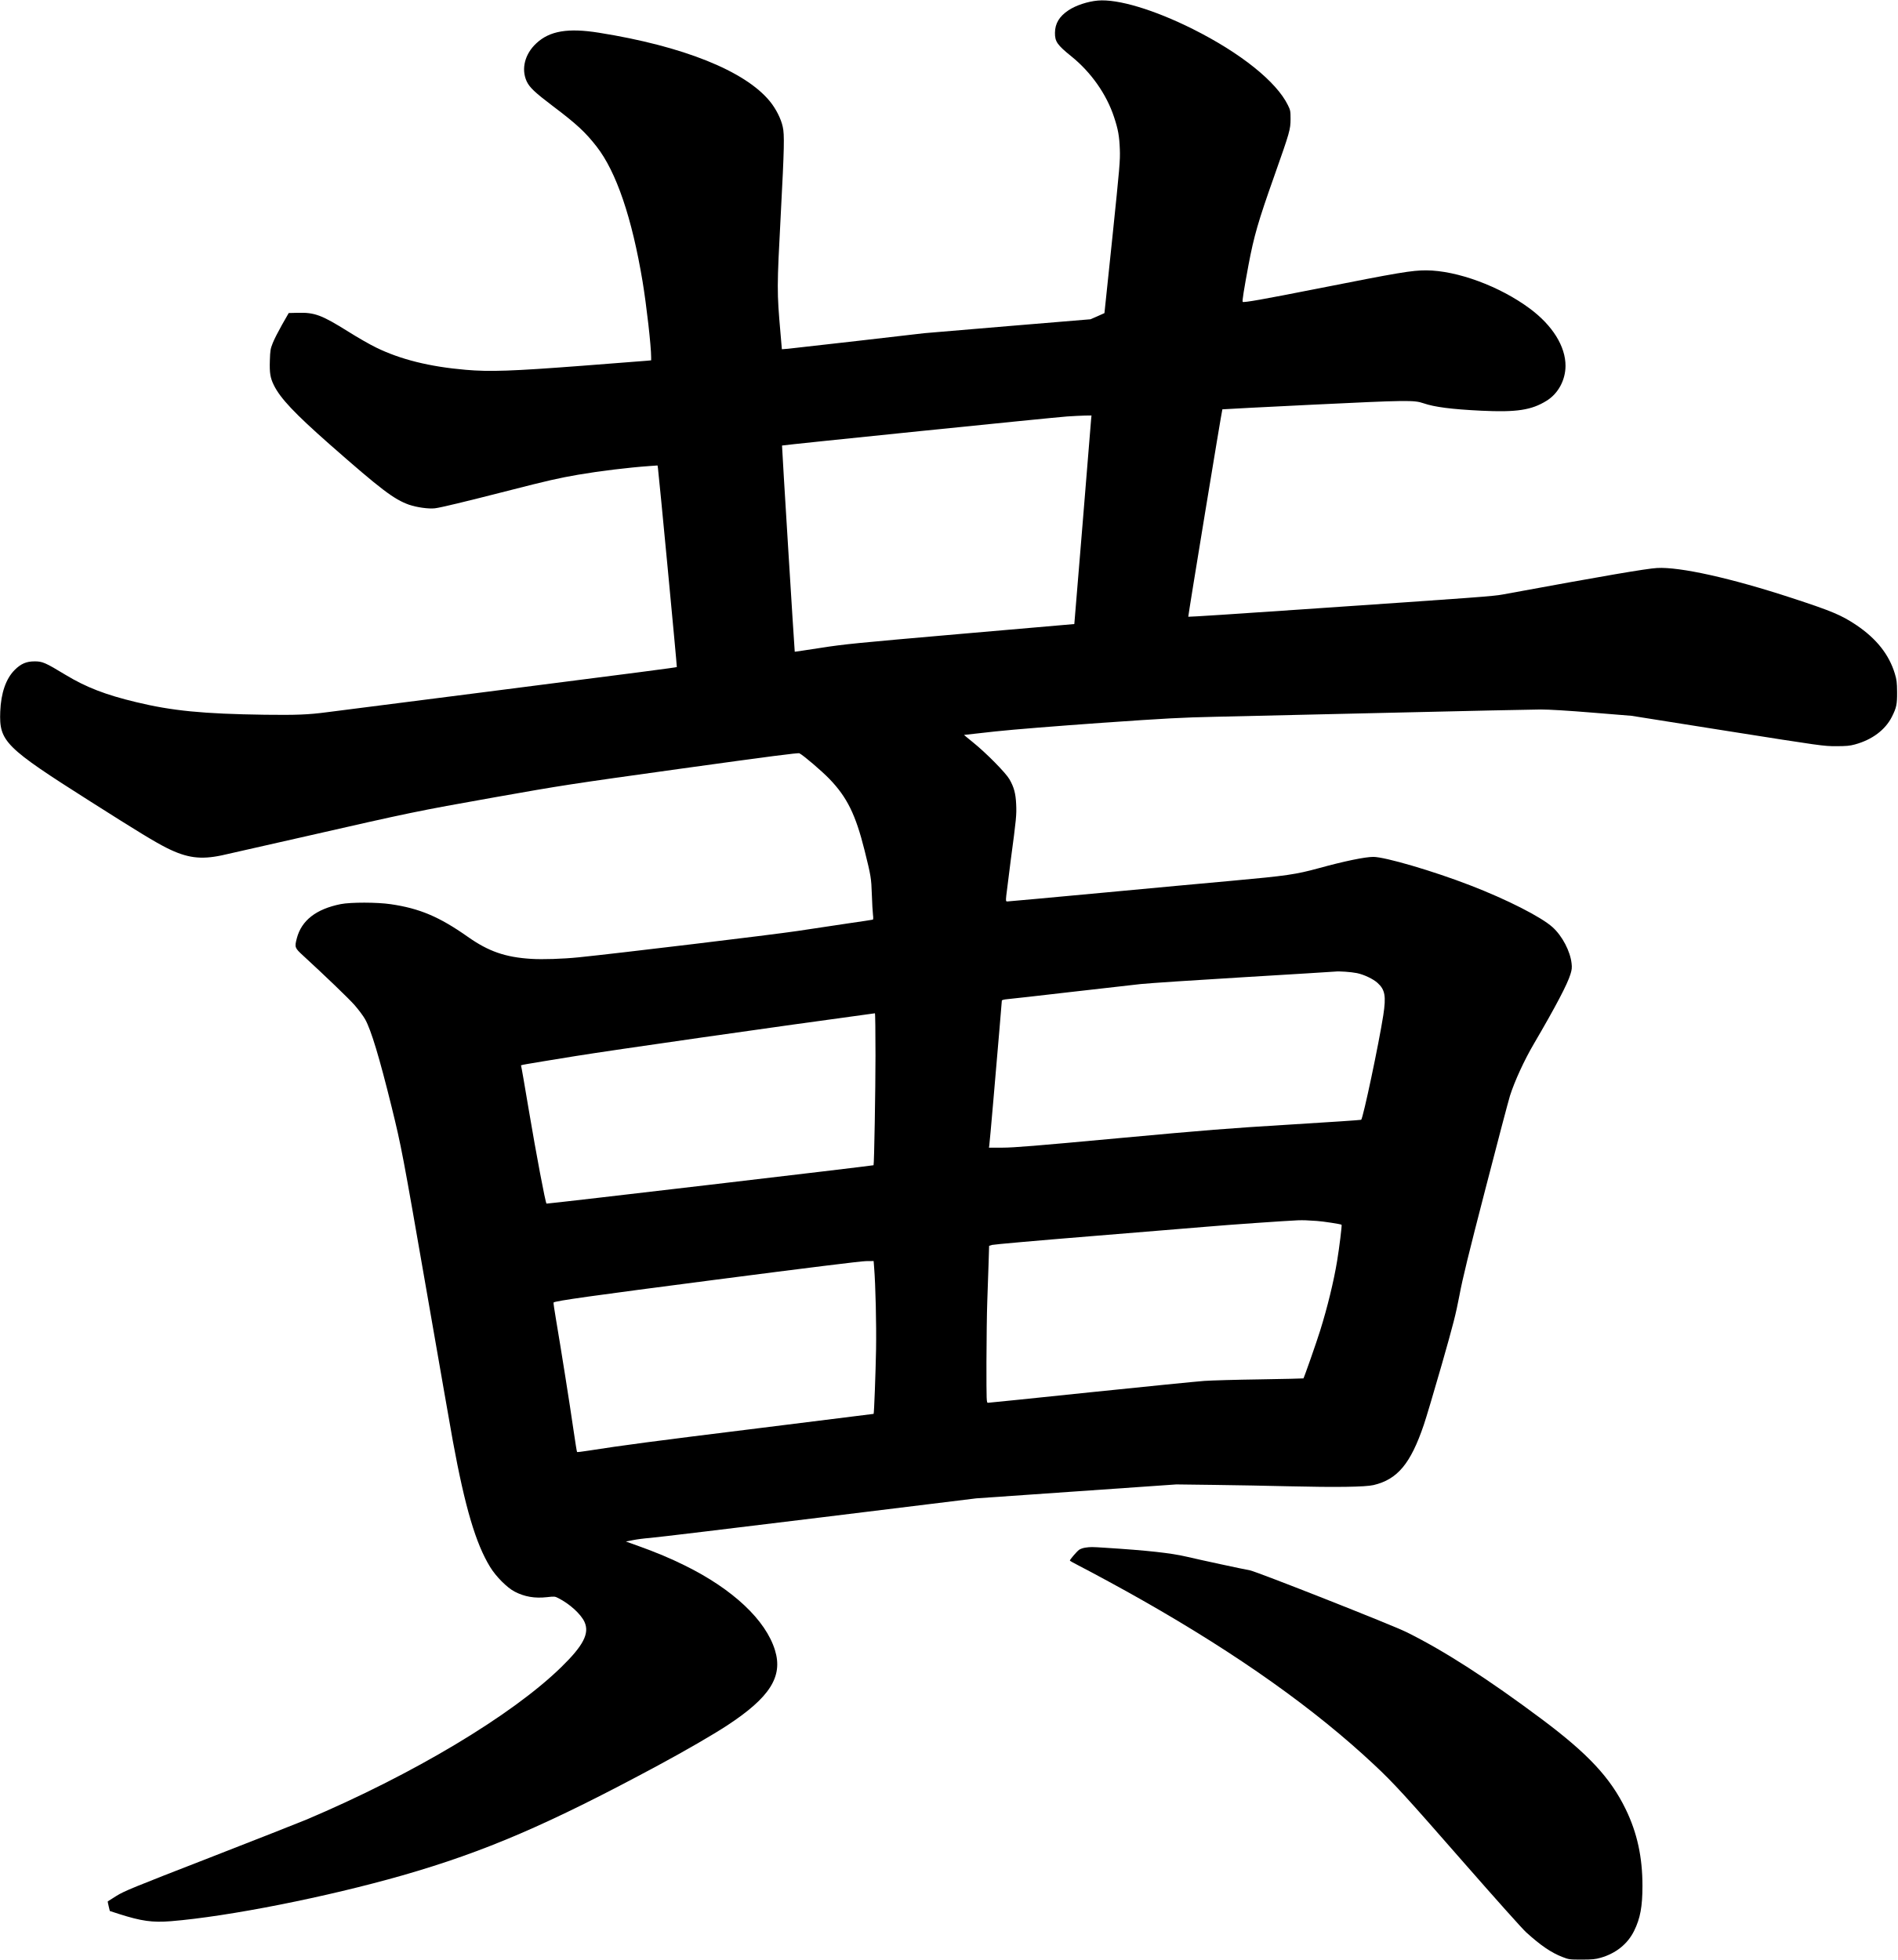
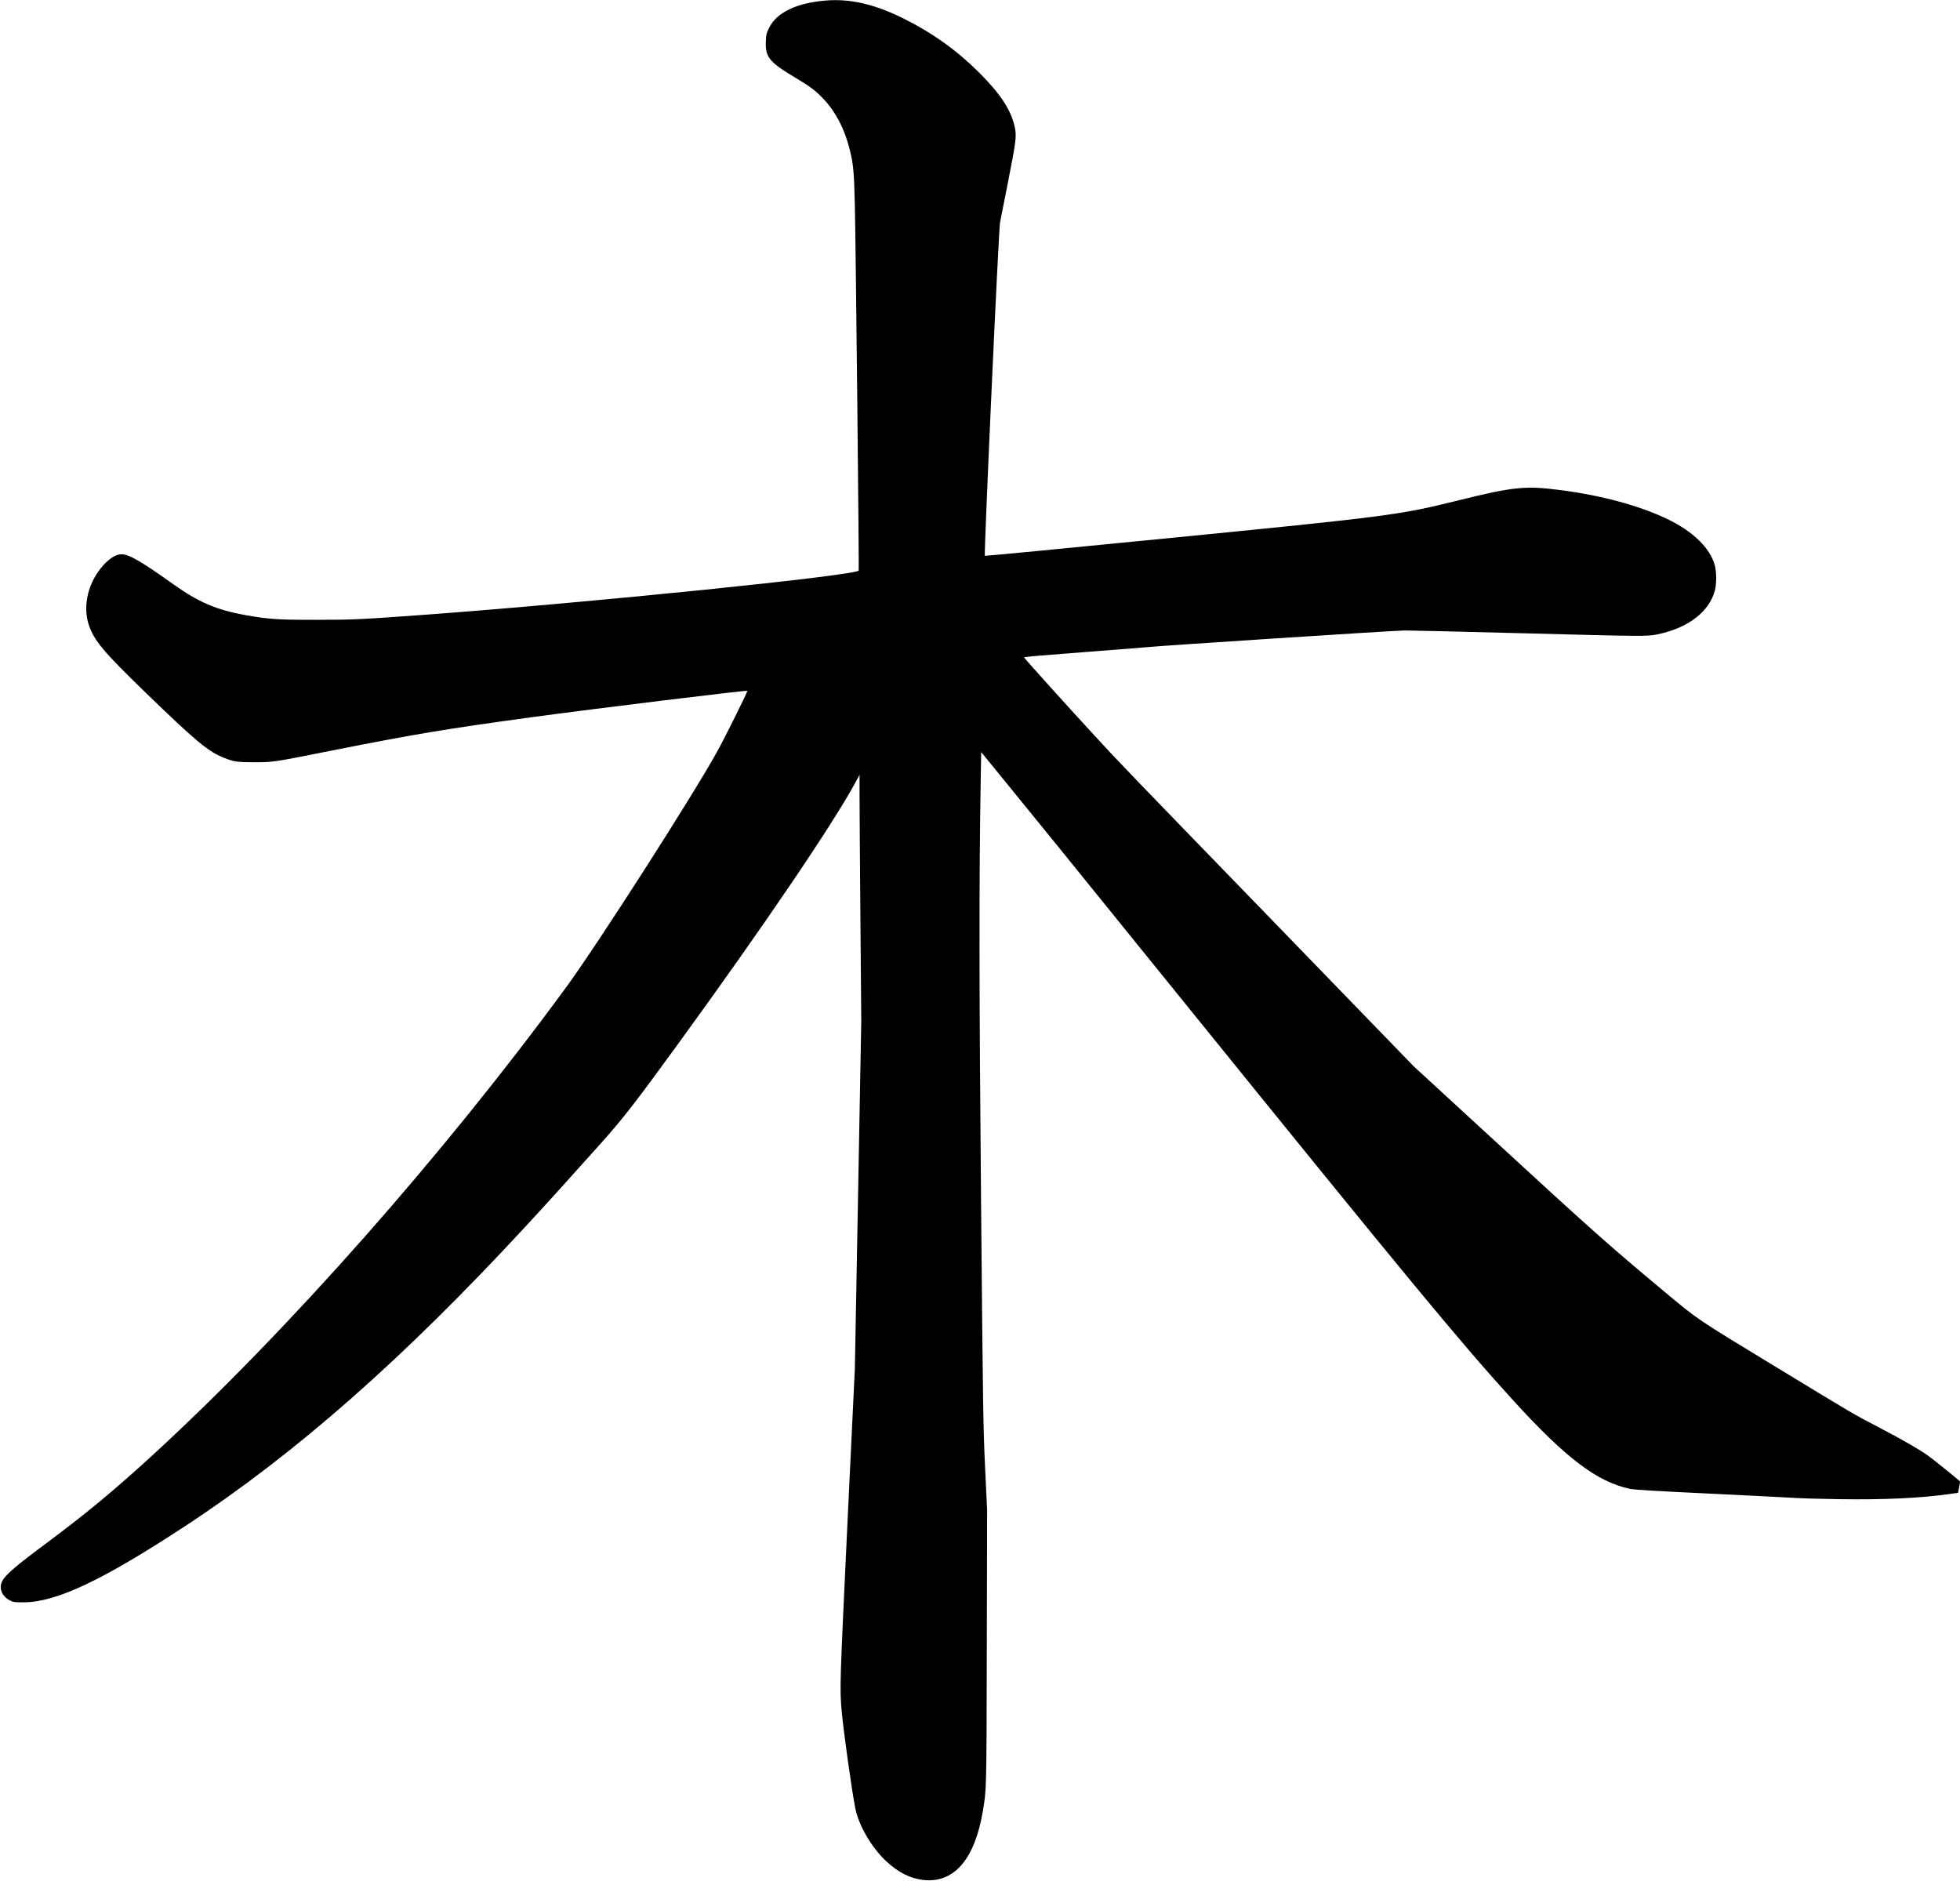
- <svg xmlns="http://www.w3.org/2000/svg" width="2343px" height="2420px" viewBox="0 0 2343 2420" version="1.1">
+ <svg xmlns="http://www.w3.org/2000/svg" width="2506px" height="2404px" viewBox="0 0 2506 2404" version="1.1">
  <defs />
  <g id="Page-1" stroke="none" stroke-width="1" fill="none" fill-rule="evenodd">
-     <g id="Group" transform="translate(1171.35, 1210) scale(1, -1) translate(-1171.35, -1210) translate(0.2, 0.5)" fill="#000000">
-       <path d="M1355.3,2418.8 C1342.9,2417.7 1328.2,2412.9 1319.1,2406.8 C1307.8,2399.3 1302.5,2390.5 1302.4,2379 C1302.3,2368.1 1305.2,2364 1322.8,2349.8 C1346.9,2330.3 1366,2303.3 1375.3,2275.1 C1380.4,2259.8 1381.9,2251.4 1382.5,2235 C1383,2221 1382.3,2213.6 1373.3,2126.5 C1368,2075.1 1363.6,2033 1363.5,2032.9 C1363.4,2032.8 1359.5,2031.1 1354.8,2029 L1346.3,2025.3 L1246.4,2017 C1191.5,2012.4 1144,2008.4 1140.9,2008.1 C1137.8,2007.7 1100.4,2003.4 1057.8,1998.5 C1015.2,1993.6 976.9,1989.3 972.8,1988.9 L965.2,1988.3 L963.5,2008.1 C959,2059.9 959,2063.6 963.9,2156 C968.2,2237.3 968.5,2253.2 966.3,2262.9 C964.2,2272.8 957.8,2285.4 950.3,2294.5 C919.7,2331.9 843.4,2362.5 739.3,2379.1 C701.2,2385.2 678.5,2381.4 662.1,2366.1 C647.8,2352.9 643.1,2334.4 650.1,2319.1 C653.6,2311.6 660.1,2305.4 682.3,2288.6 C712,2266.2 722.5,2256.4 736.5,2238.5 C760.8,2207.3 780.1,2150.6 793.2,2072 C798.1,2042.2 803.8,1992.4 803.8,1978.3 L803.8,1974.6 L798.6,1974.1 C795.7,1973.8 759.8,1971 718.8,1967.9 C632.4,1961.3 604.5,1960.3 574.8,1962.9 C530.3,1966.7 494.2,1975.7 464.2,1990.4 C456.5,1994.1 441.2,2002.9 430.1,2009.9 C397,2030.6 388.5,2033.8 367.5,2033.3 L356.3,2033 L348,2018.5 C343.5,2010.5 338.3,2000.4 336.6,1996 C333.7,1988.7 333.4,1986.8 333,1974.4 C332.5,1958.9 333.5,1953 337.9,1944 C345.9,1927.7 363.6,1909 406.8,1870.9 C470.6,1814.8 486.2,1803 504.9,1796.3 C514.2,1793.1 529,1791 536.7,1791.9 C543.8,1792.7 574,1800 626.8,1813.5 C675.9,1826.1 689.6,1829.2 713.8,1833.4 C740.2,1837.9 775.1,1842.2 802,1844.1 L811.7,1844.8 L812.2,1841.4 C813.1,1836.1 835.9,1596.2 835.5,1595.9 C835,1595.4 788.7,1589.3 598.3,1565 C497.1,1552.1 409.4,1540.9 403.3,1540.1 C380.8,1537.1 365.4,1536.5 326.8,1537 C250.4,1538.1 212.5,1541.8 167.8,1552.6 C130.2,1561.6 106.2,1570.9 81,1586.1 C55.6,1601.5 52.1,1603 42.3,1602.9 C32.3,1602.9 25.5,1599.9 17.9,1592.3 C7.1,1581.5 1,1563.8 0.1,1540.9 C-1.3,1504 5.6,1497 111.3,1430 C171.3,1391.9 191.1,1379.9 205.8,1372.5 C230.6,1360.1 247.5,1357.9 273.6,1363.4 C281.1,1365 327.8,1375.6 377.4,1386.9 C506.8,1416.4 513.8,1417.9 610.1,1435 C694.6,1450 701.8,1451.1 841.1,1470.5 C951.4,1485.8 985.4,1490.2 986.9,1489.4 C992.2,1486.6 1014.4,1467.6 1023.9,1457.8 C1045.7,1435.2 1056.3,1413.7 1067.3,1369.6 C1075.2,1337.9 1075.6,1335.4 1076.3,1315 C1076.6,1304.6 1077.3,1293.4 1077.7,1290.1 C1078.2,1286.2 1078.1,1284.2 1077.4,1284 C1076.8,1283.8 1063.7,1281.8 1048.3,1279.6 C1032.9,1277.3 1004.1,1273 984.3,1270 C955.2,1265.6 760.9,1242.2 714.3,1237.5 C694.5,1235.5 669.6,1234.7 655.6,1235.6 C623.6,1237.6 603,1244.8 577.3,1262.9 C542.2,1287.6 517.9,1297.9 482.2,1303.1 C465.5,1305.6 432.6,1305.6 420.5,1303.2 C390.1,1297.1 372.1,1283.1 366.3,1261 C363.4,1249.9 363.7,1249.1 374.1,1239.6 C401.2,1214.7 430.2,1186.9 437.7,1178.4 C442.4,1173 448.3,1165.2 450.7,1160.9 C458.1,1147.6 468.3,1113.7 483.3,1053 C495.5,1003.3 496.7,997 526.8,824 C542.8,732.2 557.2,649.6 558.9,640.5 C574,558.3 587.3,513.5 605,484.7 C612.2,472.9 626,459.1 635.3,454.3 C647.5,448 660,445.8 675.2,447.5 C684.1,448.5 685,448.5 689,446.4 C703.1,439.3 717,426.7 721.5,416.9 C727.9,402.8 720.2,387.8 692.7,361 C631.6,301.4 509.6,228.5 377.8,172.7 C368.7,168.9 314.7,147.7 257.8,125.5 C163.6,88.9 153.4,84.7 143.8,78.8 C138,75.2 133.1,72.1 132.9,71.9 C132.7,71.7 133.2,69 134,65.8 L135.4,60 L146.8,56.3 C174.4,47.5 187.9,45.6 210.8,47.4 C282,53.2 403.1,77.2 496.8,104 C598.9,133.3 677.4,167.1 812.8,240 C846.4,258.1 879.9,277.5 897.8,289.2 C950.5,323.8 966.7,349.4 956.7,382 C945.3,419.2 904.8,457.3 845.6,486.5 C827.2,495.6 810.4,502.6 788.5,510.5 L772.6,516.2 L781.3,517.9 C786.1,518.9 795.5,520.1 802.2,520.6 C808.9,521.1 902.3,532.3 1009.8,545.5 L1205.3,569.5 L1328.8,578.1 L1452.3,586.7 L1499.3,586.1 C1525.2,585.8 1566.3,585 1590.8,584.4 C1649.2,583 1685.7,583.5 1695.8,585.9 C1725.3,592.9 1741.5,612.2 1757.8,660.2 C1760.6,668.3 1770.5,701.6 1779.8,734 C1794.4,785.1 1797.3,796.6 1801.8,820 C1805.7,840.9 1813,870.8 1833.9,951.5 C1848.7,1009 1862.4,1060.7 1864.2,1066.5 C1869.9,1084.5 1881.9,1110.6 1893.9,1131 C1920.8,1177 1935.2,1204.4 1938.9,1216.7 C1940.6,1222.1 1940.9,1224.9 1940.3,1229.9 C1938.7,1244.9 1928.8,1263.9 1916.8,1274.7 C1902.9,1287.3 1860.3,1309 1814.8,1326.5 C1769.3,1344.1 1709.9,1361.5 1695.5,1361.5 C1685.3,1361.5 1660,1356.3 1628.3,1347.6 C1599.8,1339.8 1588.8,1338.2 1520.8,1332 C1493.6,1329.6 1420.6,1322.8 1358.6,1317 C1296.6,1311.2 1244.9,1306.5 1243.8,1306.5 C1241.7,1306.5 1241.6,1306.8 1242.3,1313.8 C1242.7,1317.7 1245.2,1337.4 1247.8,1357.5 C1254.7,1408.8 1255.1,1413.5 1254.5,1426.5 C1253.9,1439.8 1251.8,1447.7 1246.1,1457.5 C1241.5,1465.4 1217.5,1489.8 1201.1,1503 C1195,1507.9 1190,1512.1 1190.1,1512.1 C1190.2,1512.2 1207.6,1514.1 1228.8,1516.4 C1252.1,1518.9 1303.9,1523 1359.8,1527 C1440,1532.6 1458.7,1533.6 1500.3,1534.5 C1526.7,1535.1 1624.4,1537.3 1717.3,1539.5 C1810.3,1541.7 1893.5,1543.5 1902.3,1543.5 C1912.3,1543.5 1936.2,1542.1 1966.3,1539.6 L2014.3,1535.7 L2132.8,1516.9 C2249.8,1498.4 2251.5,1498.2 2266.8,1498.2 C2279.3,1498.2 2283.8,1498.6 2290,1500.3 C2311.4,1506.1 2327.6,1518.3 2335.8,1534.5 C2341.5,1545.9 2342.3,1549.9 2342.2,1565 C2342.1,1577.1 2341.7,1580.2 2339.4,1587.8 C2332.3,1611.3 2316.7,1631 2291.9,1647.7 C2273.5,1660 2261.9,1664.9 2212.4,1681.1 C2137.3,1705.7 2073.9,1719.8 2045.8,1718.2 C2032.4,1717.4 1981.9,1708.8 1855.3,1685.5 C1843.4,1683.3 1828.6,1682.2 1605.9,1667 C1529.8,1661.7 1467.3,1657.7 1467,1658 C1466.6,1658.4 1508.5,1913.5 1509.1,1914.1 C1509.3,1914.3 1559.1,1916.8 1619.8,1919.8 C1737.5,1925.5 1745.7,1925.6 1757.4,1921.6 C1771,1916.9 1792,1914.2 1828.8,1912.4 C1872.4,1910.3 1890.9,1913.1 1909.6,1924.8 C1923.8,1933.6 1932.7,1950.2 1932.8,1967.7 C1932.9,1991.8 1916.7,2017.8 1888.6,2038.6 C1851.5,2066.1 1798.9,2085.5 1760.8,2085.7 C1743,2085.7 1727.9,2083.2 1625.8,2063 C1560,2050 1535.3,2045.6 1534.2,2046.8 C1533.4,2047.6 1535.7,2061.9 1541.4,2092.5 C1548.1,2128 1553.3,2146.1 1573.3,2202.5 C1592.5,2256.9 1593.2,2259.5 1593.3,2272.5 C1593.3,2282.4 1593.1,2283.4 1590,2289.7 C1575.8,2318.7 1531.8,2354 1472.7,2383.6 C1424.9,2407.5 1380,2421 1355.3,2418.8 L1355.3,2418.8 Z M1347,1901.3 C1346.8,1898.4 1342,1840.4 1336.5,1772.5 L1326.3,1649 L1185.8,1636.8 C1056.2,1625.5 1042.8,1624.2 1013.3,1619.6 C995.7,1616.9 981.2,1614.7 981.1,1614.8 C980.8,1615.2 965.1,1869 965.4,1869.4 C965.9,1870 1302.2,1904.3 1317.4,1905.3 C1325,1905.8 1334.9,1906.3 1339.4,1906.4 L1347.5,1906.5 L1347,1901.3 L1347,1901.3 Z M1675.3,1218 C1684,1216.2 1695.3,1210.8 1700.6,1206 C1710,1197.6 1711.4,1189.6 1707.8,1166 C1702.4,1131.3 1683,1039.4 1680.5,1036.9 C1680.2,1036.6 1640.7,1033.9 1592.6,1031 C1515.6,1026.3 1490.5,1024.3 1379.9,1014.1 C1278.7,1004.7 1251.3,1002.5 1237.7,1002.5 L1220.9,1002.5 L1221.3,1005.3 C1221.6,1006.8 1223.8,1031.6 1226.3,1060.5 C1228.8,1089.4 1232.1,1128.7 1233.8,1147.9 C1235.4,1167.1 1236.8,1183.3 1236.8,1184 C1236.8,1184.8 1239.4,1185.5 1244.1,1185.9 C1248,1186.2 1282.4,1190.1 1320.3,1194.5 C1358.3,1198.9 1397.9,1203.3 1408.3,1204.5 C1418.8,1205.6 1476.4,1209.4 1536.3,1213 C1596.3,1216.6 1646.7,1219.7 1648.3,1219.9 C1653.2,1220.5 1667.8,1219.5 1675.3,1218 L1675.3,1218 Z M1080.8,1116.3 C1080.8,1075.2 1079.2,981.7 1078.4,980.8 C1077.9,980.2 675.2,932.9 674.6,933.4 C673.2,934.6 661.9,994.5 652.8,1048.5 C647.8,1078.4 643.5,1103.2 643.2,1103.6 C642.6,1104.6 639.8,1104.1 710.5,1115.6 C757.8,1123.2 958.9,1152 1080.1,1168.4 C1080.5,1168.5 1080.8,1145 1080.8,1116.3 L1080.8,1116.3 Z M1625.8,912 C1633.6,911.5 1655.5,908.1 1656.3,907.3 C1656.9,906.7 1653.5,879 1650.8,862.7 C1646.7,837.7 1638.8,805.2 1629.8,776.5 C1625.4,762.3 1610.1,718.7 1609.2,717.6 C1609.1,717.4 1584.9,716.9 1555.6,716.4 C1526.3,716 1495.3,715.1 1486.8,714.5 C1478.3,713.9 1415.1,707.6 1346.5,700.5 C1277.9,693.3 1220.8,687.5 1219.8,687.5 C1217.8,687.5 1217.8,688.5 1217.8,737.8 C1217.9,765.4 1218.3,798.8 1218.8,812 C1219.3,825.2 1220,846.2 1220.4,858.6 L1221.1,881.3 L1224.7,882.4 C1226.7,883 1280.7,887.8 1344.8,893 C1408.9,898.2 1474.1,903.6 1489.8,904.9 C1517.2,907.3 1587.7,912.2 1602.3,912.8 C1609.5,913 1612.9,912.9 1625.8,912 L1625.8,912 Z M1079.1,854.8 C1080.9,832.8 1082,784.7 1081.5,753.5 C1081,725.2 1079.1,674.5 1078.5,673.8 C1078.4,673.7 1014.2,665.7 935.8,656 C806.2,640 767.2,634.8 726.5,628.4 C718.9,627.2 712.5,626.4 712.3,626.7 C712,627 710,639.5 707.8,654.6 C703.7,683.4 692.2,755.8 686.3,790.4 C684.4,801.6 683,811 683.3,811.3 C685.2,813.3 731.2,819.7 883.8,839.5 C996.4,854.1 1062.7,862.3 1068.9,862.4 L1078.5,862.5 L1079.1,854.8 L1079.1,854.8 Z" id="Shape" />
-       <path d="M1339.6,508.6 C1337,508.2 1333.6,507 1332.1,505.9 C1329.2,503.7 1320.8,493.9 1320.8,492.7 C1320.8,492.3 1325.4,489.7 1331.1,486.8 C1348.4,477.9 1387.2,456.9 1410.3,443.7 C1528.8,376.4 1623.1,309.4 1696.4,240.7 C1720.8,217.9 1735.1,202.2 1808.3,118.5 C1845.6,75.9 1879.7,37.7 1884.2,33.7 C1902.4,17.2 1915.3,8.5 1929,3.2 C1937,0.1 1937.8,0 1952.8,0 C1965.9,0 1969.5,0.4 1976.3,2.3 C1995.1,7.7 2009.6,19.4 2017.5,35.5 C2025.1,50.9 2027.8,65.5 2027.8,91 C2027.8,126.5 2021.3,156.4 2007.2,185.5 C1988.3,224.5 1960.6,254.2 1903,297.2 C1837,346.5 1783.3,381.1 1736.7,404.2 C1719.1,413 1551.6,479 1543.2,480.6 C1533.7,482.3 1482.7,493.3 1464.8,497.5 C1445.6,502 1416.4,505.2 1364.3,508.5 C1347.2,509.6 1346.8,509.6 1339.6,508.6 L1339.6,508.6 Z" id="Shape" />
+     <g id="Group" transform="translate(1253.45, 1201.95) scale(1, -1) translate(-1253.45, -1201.95) translate(0.9, 0.1)" fill="#000000">
+       <path d="M1054.6,2403.1 C1017.1,2399.9 992.1,2387.8 982.4,2368.1 C979.1,2361.4 978.6,2359.6 978.3,2351.2 C977.4,2330.7 982.5,2324.4 1017.1,2303.8 C1034.9,2293.2 1041.9,2287.9 1051.8,2277.5 C1067.3,2261.2 1078.5,2239.9 1085.1,2214.3 C1090.2,2194.6 1091.1,2184.5 1092.1,2140.8 C1093.4,2080.5 1097.6,1675 1097,1674.3 C1090.4,1667.8 761.4,1634.2 548.1,1618.3 C461.2,1611.9 451.5,1611.4 404.1,1611.4 C354.7,1611.3 342.6,1612.1 313.1,1617.4 C275.2,1624.2 252.8,1633.9 219.1,1658 C179.6,1686.2 163.7,1695.3 154.5,1695.2 C147.7,1695.2 140,1690.6 131.7,1681.7 C112.1,1660.5 104.4,1629.7 112.6,1605.1 C119.4,1584.7 131.3,1570.6 185.6,1518 C249.1,1456.5 264.9,1443.3 284.9,1435.2 C298.1,1429.9 302.2,1429.3 324.6,1429.3 C348.9,1429.4 348.2,1429.3 422.1,1444 C528.3,1465.1 569.2,1471.9 677.6,1486.7 C759,1497.8 953.6,1521.6 954.7,1520.6 C955.3,1520 926.2,1461.3 916.8,1444.3 C886.4,1388.8 763.7,1197.3 723.1,1141.8 C566.3,927.7 368.2,703.4 196.1,545.2 C146.7,499.8 109.1,468.6 59.6,431.8 C19.4,402 6.2,390.6 1.9,382.4 C-2.7,373.5 1.4,363.1 11.7,357.8 C16.1,355.5 17.7,355.3 29.1,355.3 C71,355.4 129.9,383.2 236.5,453.2 C377.6,545.9 514.6,666.6 670.6,835.3 C697.9,864.8 727.5,897.5 767.1,941.8 C795.9,974 811.5,994.2 864.7,1067.3 C975.3,1219.3 1064.2,1350.4 1093,1403.8 L1098.1,1413.3 L1098.1,1386.8 C1098.1,1372.2 1098.6,1301.4 1099.2,1229.3 L1100.3,1098.3 L1096.2,876.3 L1092.1,654.3 L1082.5,453.8 C1072.8,249.3 1072.7,245.4 1075.2,216.8 C1077.5,190.6 1088.3,113.9 1092.7,91.8 C1097.2,69.8 1113.3,42.1 1131.9,24.6 C1148,9.4 1164.7,1.4 1182.6,0.1 C1220.1,-2.4 1245.4,28 1255.6,87.6 C1260.5,116.6 1260.4,111.8 1260.8,298.3 L1261.2,473.3 L1258.6,527.8 C1256.2,578.9 1255.9,599.9 1253.5,861.3 C1251,1136.4 1250.8,1278.9 1253,1406.3 L1253.6,1442.3 L1278.1,1412.3 C1306.3,1377.9 1372,1296.9 1511.6,1124.3 C1801.9,765.5 1866.5,687.4 1934,613.3 C2001.4,539.4 2041.2,509.3 2083.1,500.4 C2088.5,499.2 2117.3,497.5 2185.1,494.3 C2237.1,491.8 2285.9,489.3 2293.6,488.8 C2301.3,488.3 2326.7,487.5 2350.1,487.2 C2406.9,486.3 2454.2,488.5 2490.6,493.6 L2502.6,495.3 L2504,502.5 C2504.8,506.5 2505.3,509.9 2505,510.1 C2496.2,517.7 2468.8,539.7 2464,543 C2453.1,550.8 2433.8,561.9 2403.6,577.8 C2364.8,598.2 2375.3,592.1 2268.6,656.9 C2165.1,719.9 2171.4,715.6 2125.1,754.2 C2057.7,810.4 2032.2,833 1909.6,945.9 L1806.6,1040.6 L1629.1,1223.8 C1436.6,1422.3 1429.1,1430.1 1397.7,1464.3 C1364.3,1500.5 1308,1563 1308.4,1563.4 C1309.1,1564.1 1328.8,1565.8 1394.1,1570.8 C1430.1,1573.5 1461.6,1576 1464.1,1576.3 C1478.1,1578 1783.4,1597.8 1795.3,1597.8 C1803.2,1597.8 1869.7,1596.2 1943.1,1594.3 C2101.8,1590.1 2104.9,1590.1 2118.1,1592.8 C2157.3,1600.8 2184.4,1621.5 2191.7,1648.9 C2193.9,1657.4 2193.9,1672.4 2191.7,1680.7 C2185.9,1703 2163.5,1724.8 2130.1,1740.6 C2094.4,1757.6 2046.4,1770.5 1994.6,1777.2 C1949,1783.1 1934.4,1781.6 1862.6,1763.8 C1787.3,1745.2 1774.1,1743.5 1488.2,1715.3 C1362.1,1702.8 1258.6,1692.9 1258.3,1693.2 C1257,1694.6 1275.8,2109 1277.7,2119.3 C1278,2121 1282.3,2142.6 1287.2,2167.4 C1298.2,2223.1 1299,2229.4 1296.7,2240.5 C1292.2,2262.6 1278.7,2283.4 1250.7,2311.3 C1222.5,2339.4 1191.5,2361.6 1154.6,2380 C1117.8,2398.4 1085.8,2405.8 1054.6,2403.1 L1054.6,2403.1 Z" id="Shape" />
    </g>
  </g>
</svg>
